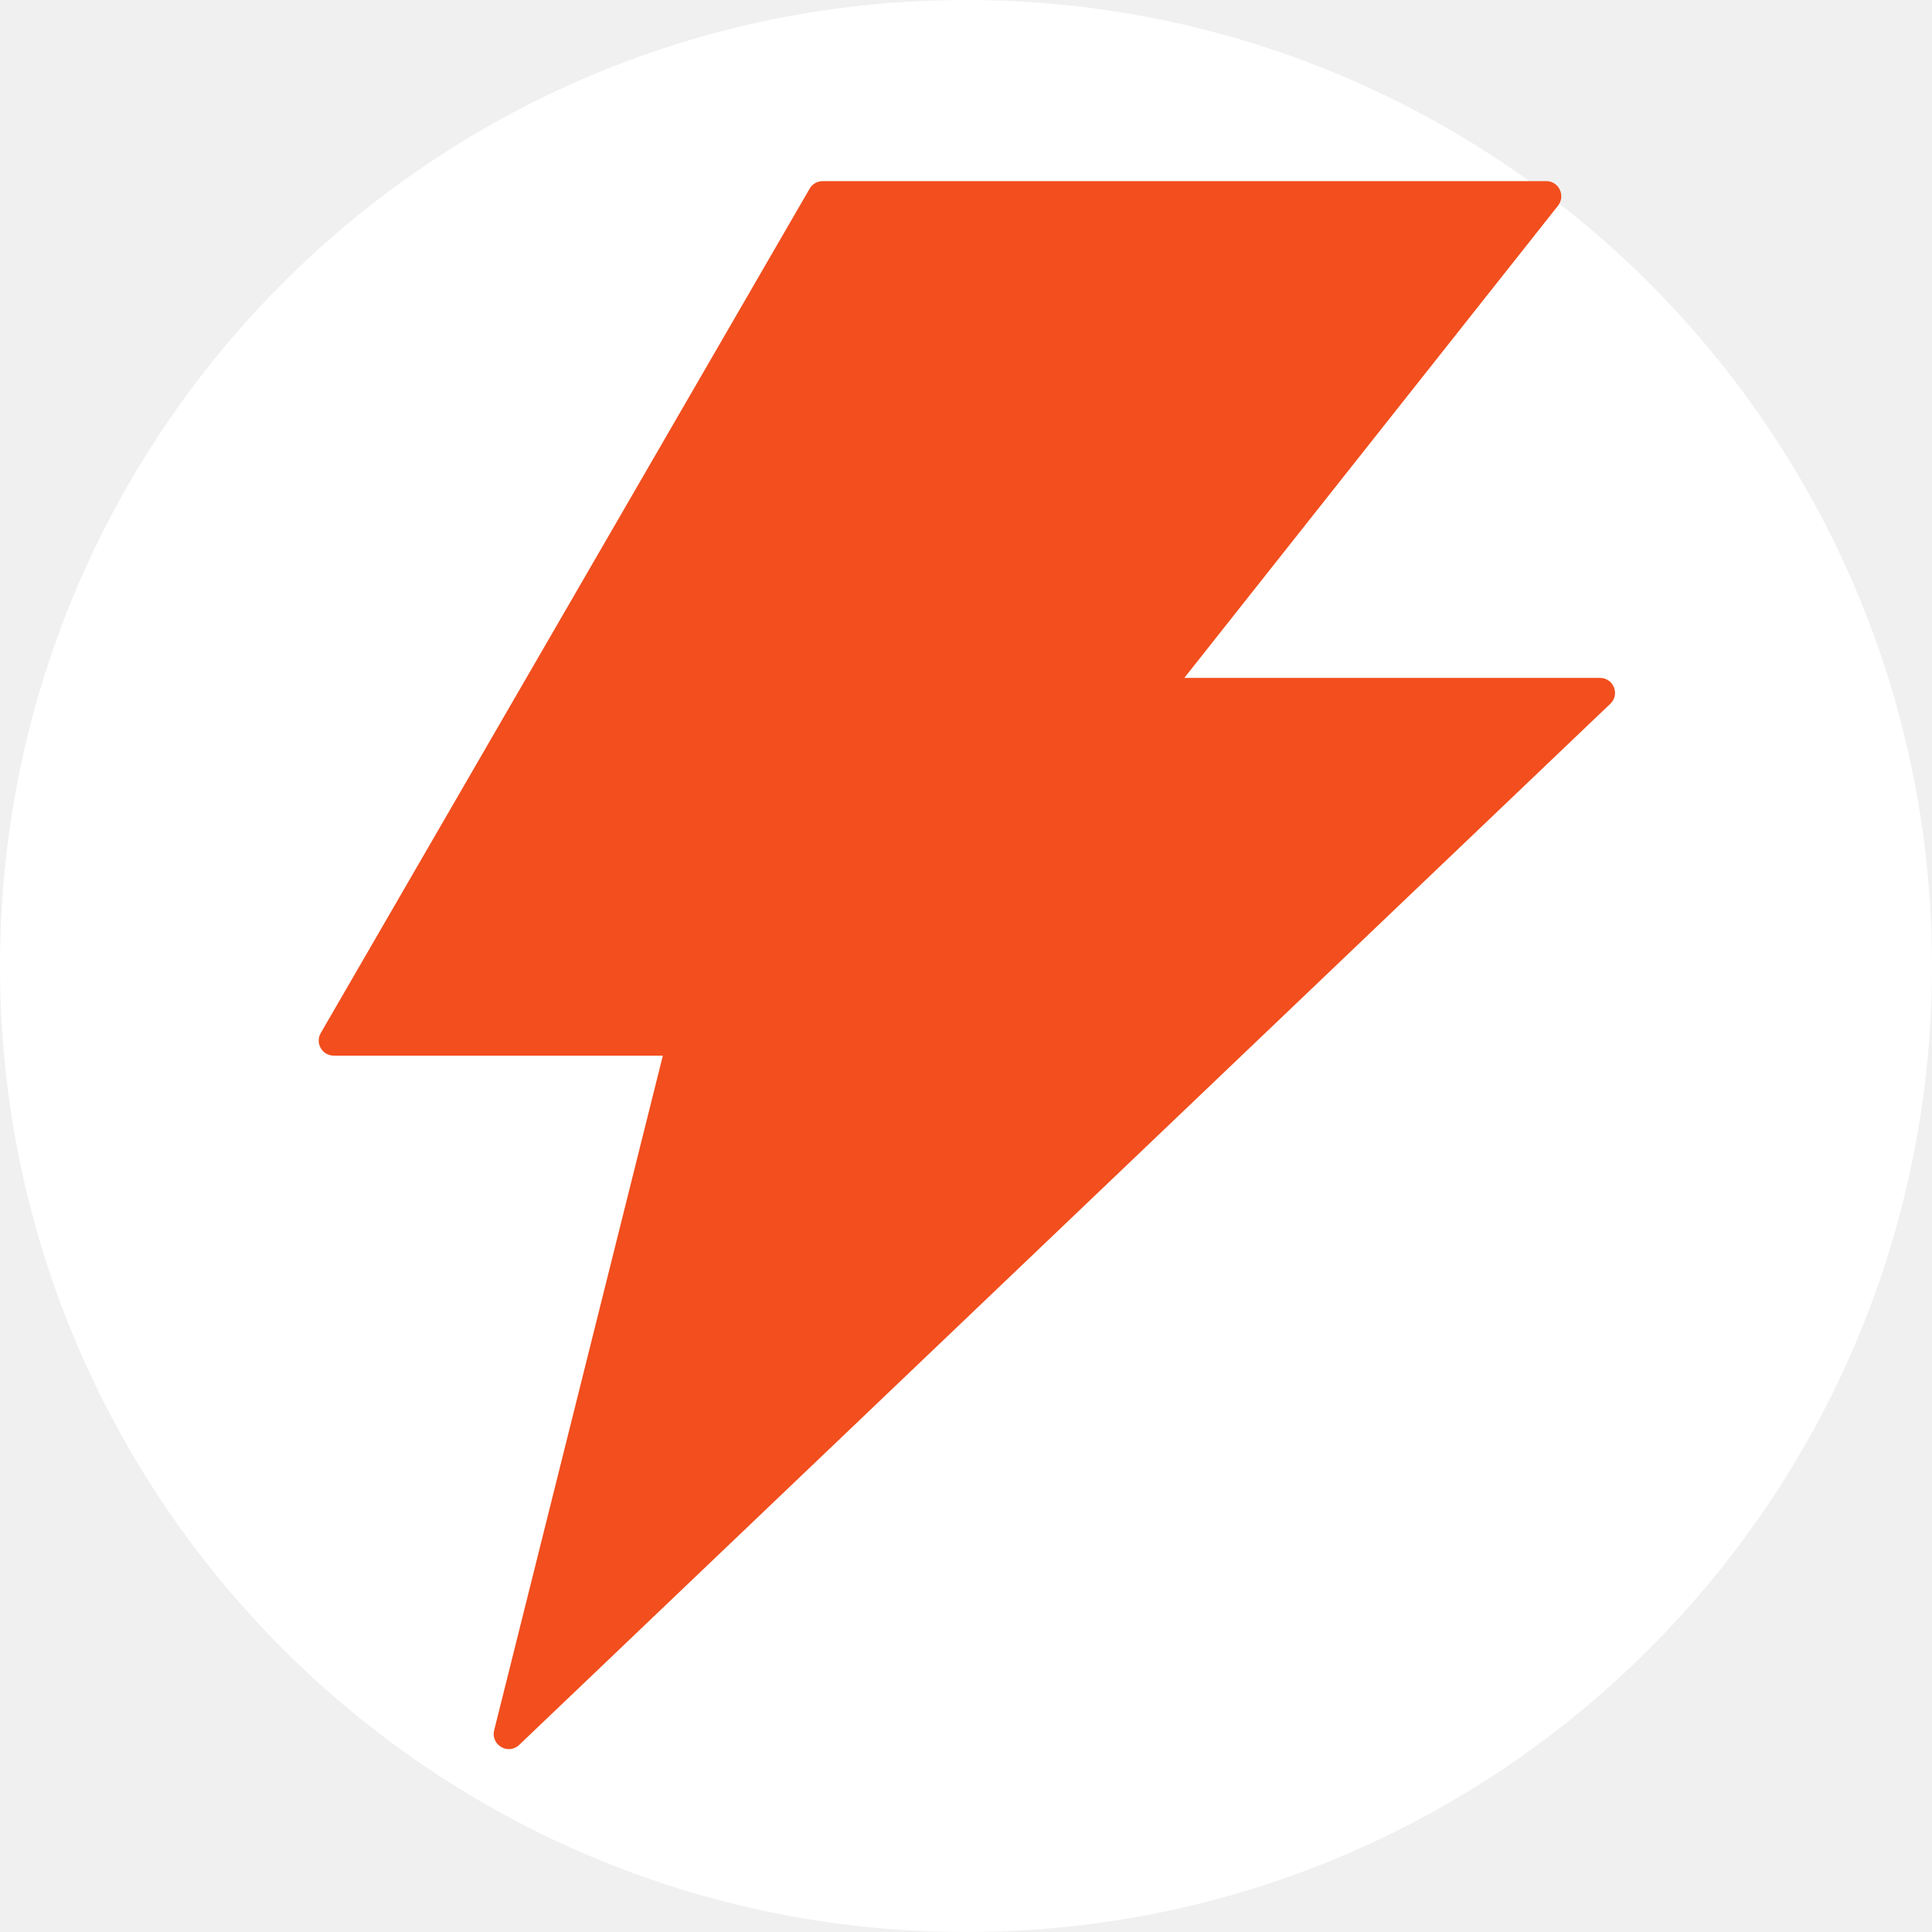
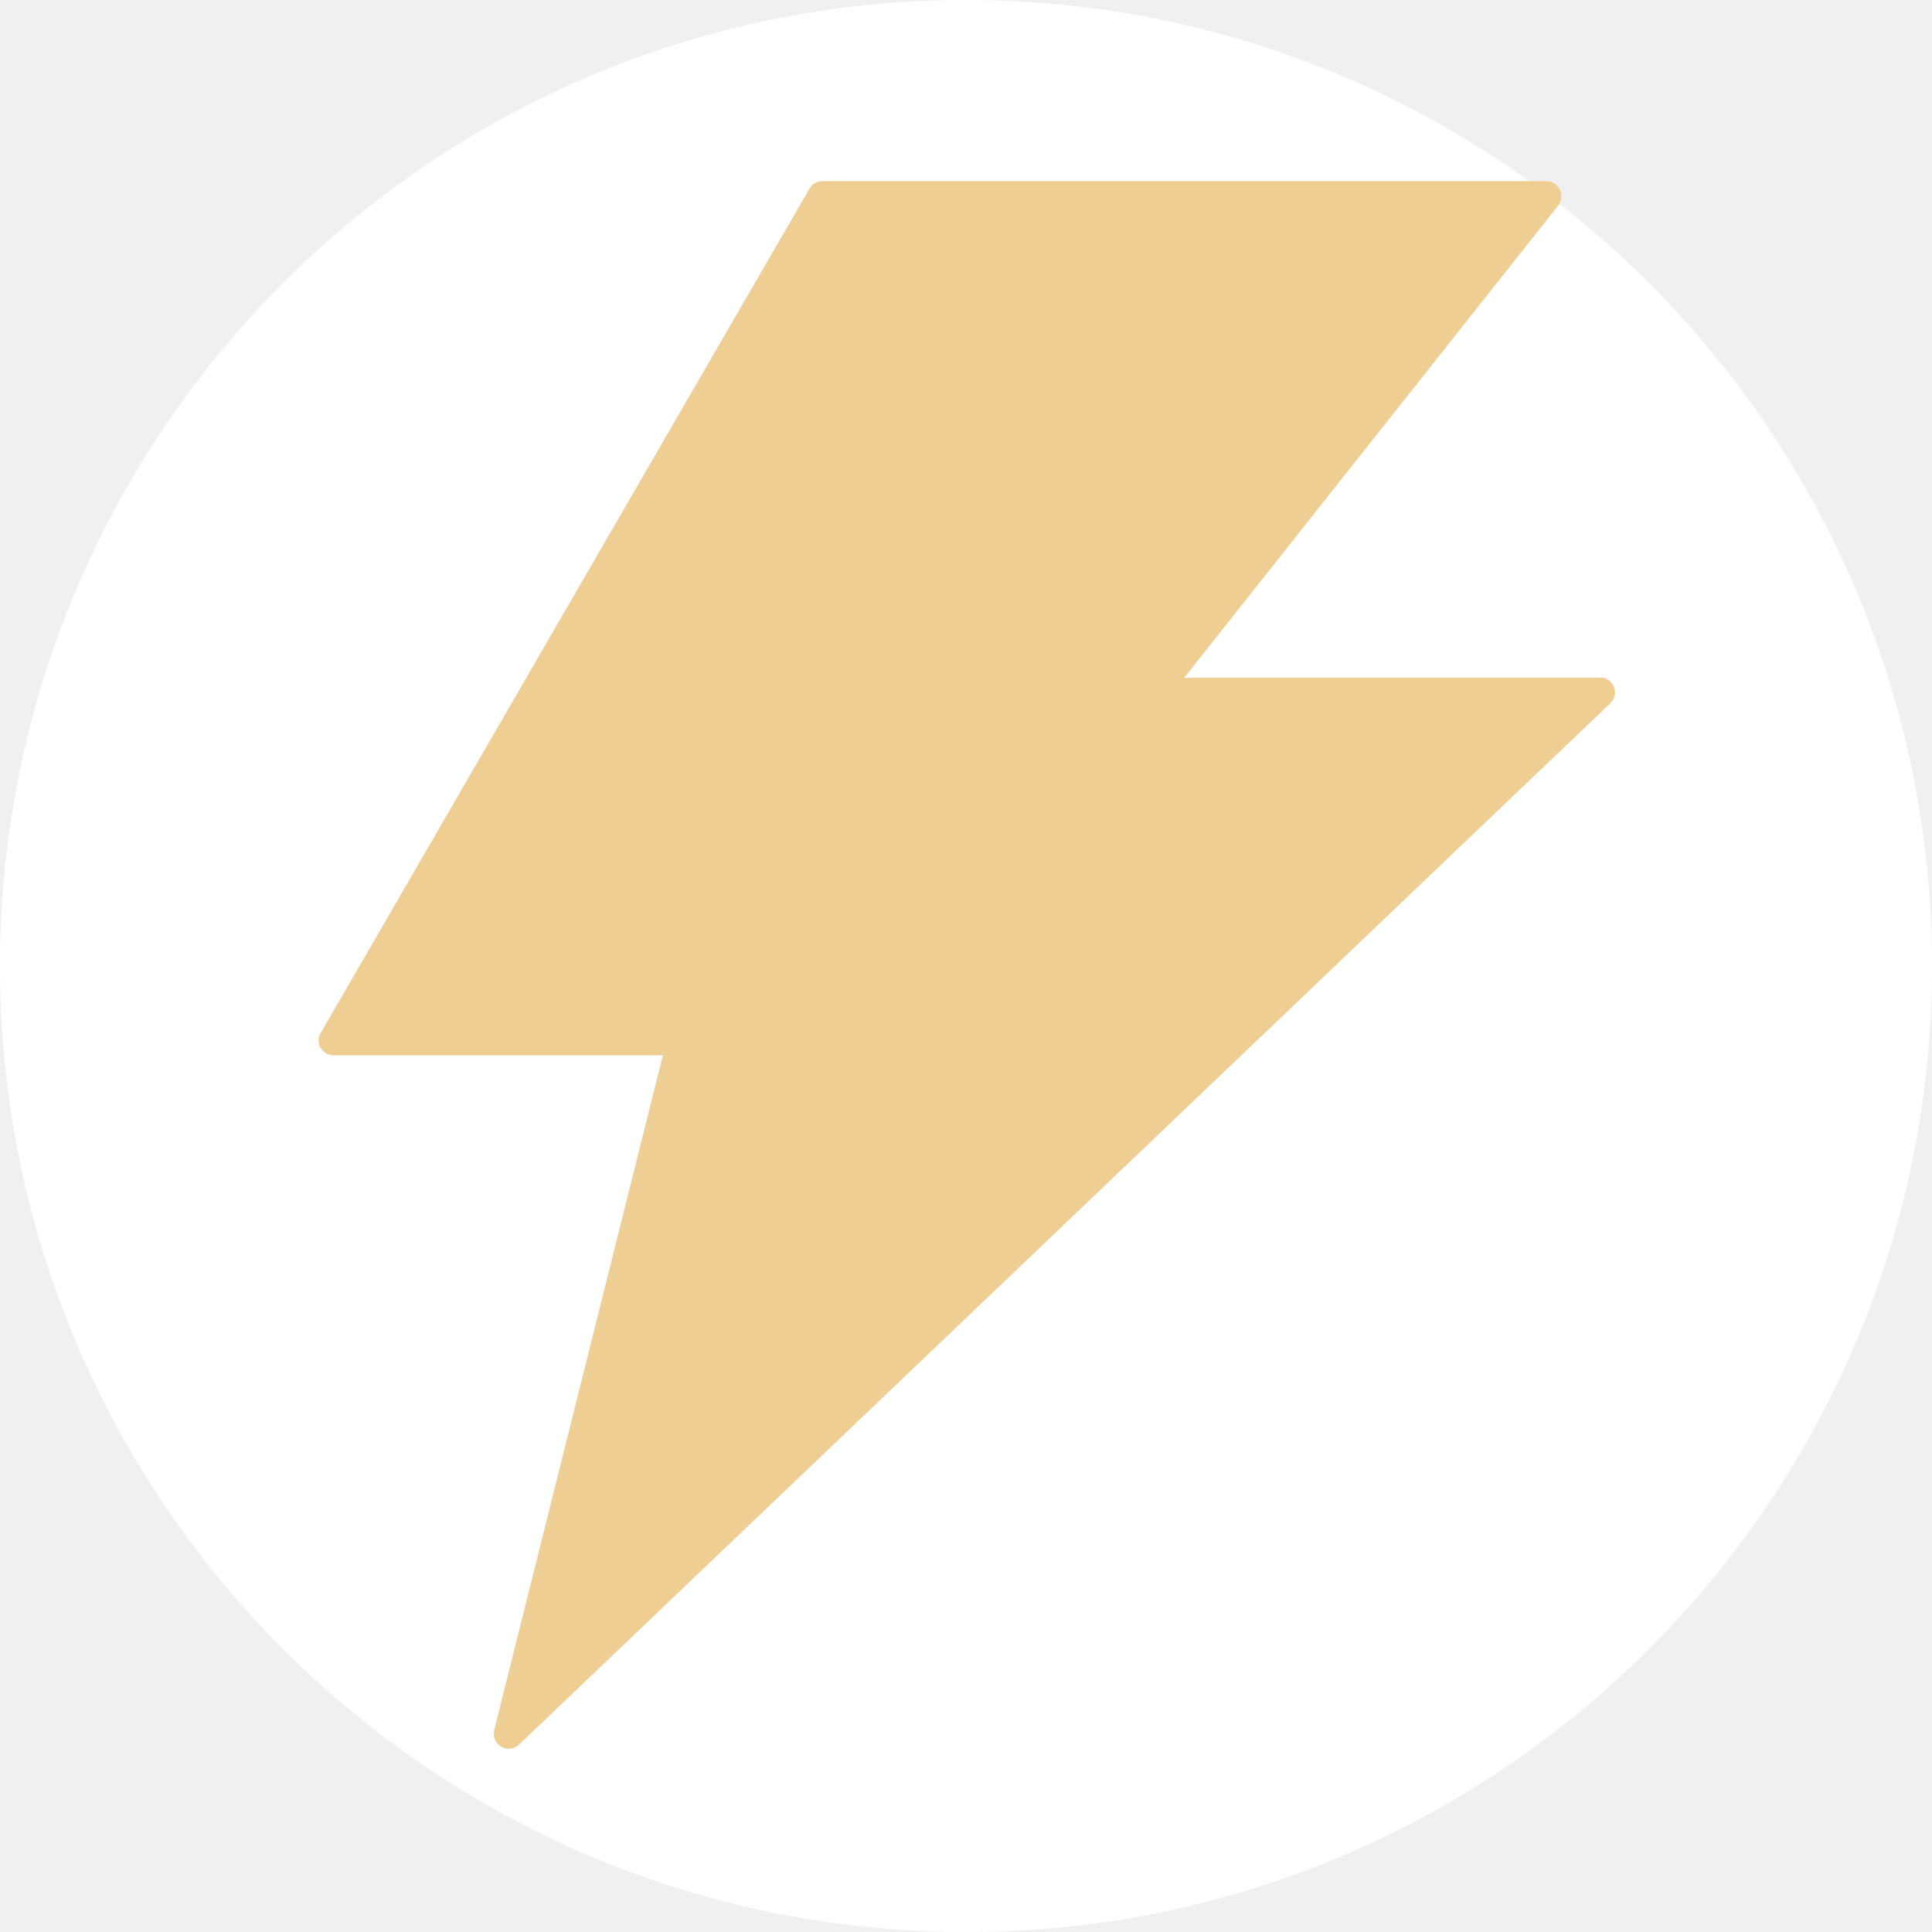
- <svg xmlns="http://www.w3.org/2000/svg" width="48" height="48" viewBox="0 0 48 48" fill="none">
-   <rect width="48" height="48" rx="24" fill="white" />
-   <path d="M39.751 16.842H29.424L38.71 5.109C38.902 4.861 38.729 4.5 38.415 4.5H20.438C20.307 4.5 20.181 4.57 20.115 4.688L7.97 25.664C7.824 25.913 8.002 26.227 8.293 26.227H16.468L12.277 42.989C12.188 43.355 12.629 43.612 12.901 43.35L40.009 17.484C40.252 17.255 40.088 16.842 39.751 16.842Z" fill="#F24E1E" />
+ <svg xmlns="http://www.w3.org/2000/svg" id="Layer_1" data-name="Layer 1" width="48" height="48" viewBox="0 0 48 48">
+   <defs>
+     <style>
+       .cls-1 {
+         fill: #eece93;
+       }
+ 
+       .cls-1, .cls-2 {
+         stroke-width: 0px;
+       }
+ 
+       .cls-2 {
+         fill: #fff;
+       }
+     </style>
+   </defs>
+   <path class="cls-2" d="M24,0h0c13.25,0,24,10.75,24,24h0c0,13.25-10.75,24-24,24h0C10.75,48,0,37.25,0,24h0C0,10.75,10.75,0,24,0Z" />
+   <path class="cls-1" d="M39.75,16.84h-10.33l9.29-11.73c.19-.25.02-.61-.3-.61h-17.98c-.13,0-.26.07-.32.19L7.97,25.66c-.15.25.03.56.32.56h8.18l-4.19,16.76c-.09.37.35.62.62.36l27.11-25.87c.24-.23.08-.64-.26-.64Z" />
</svg>
